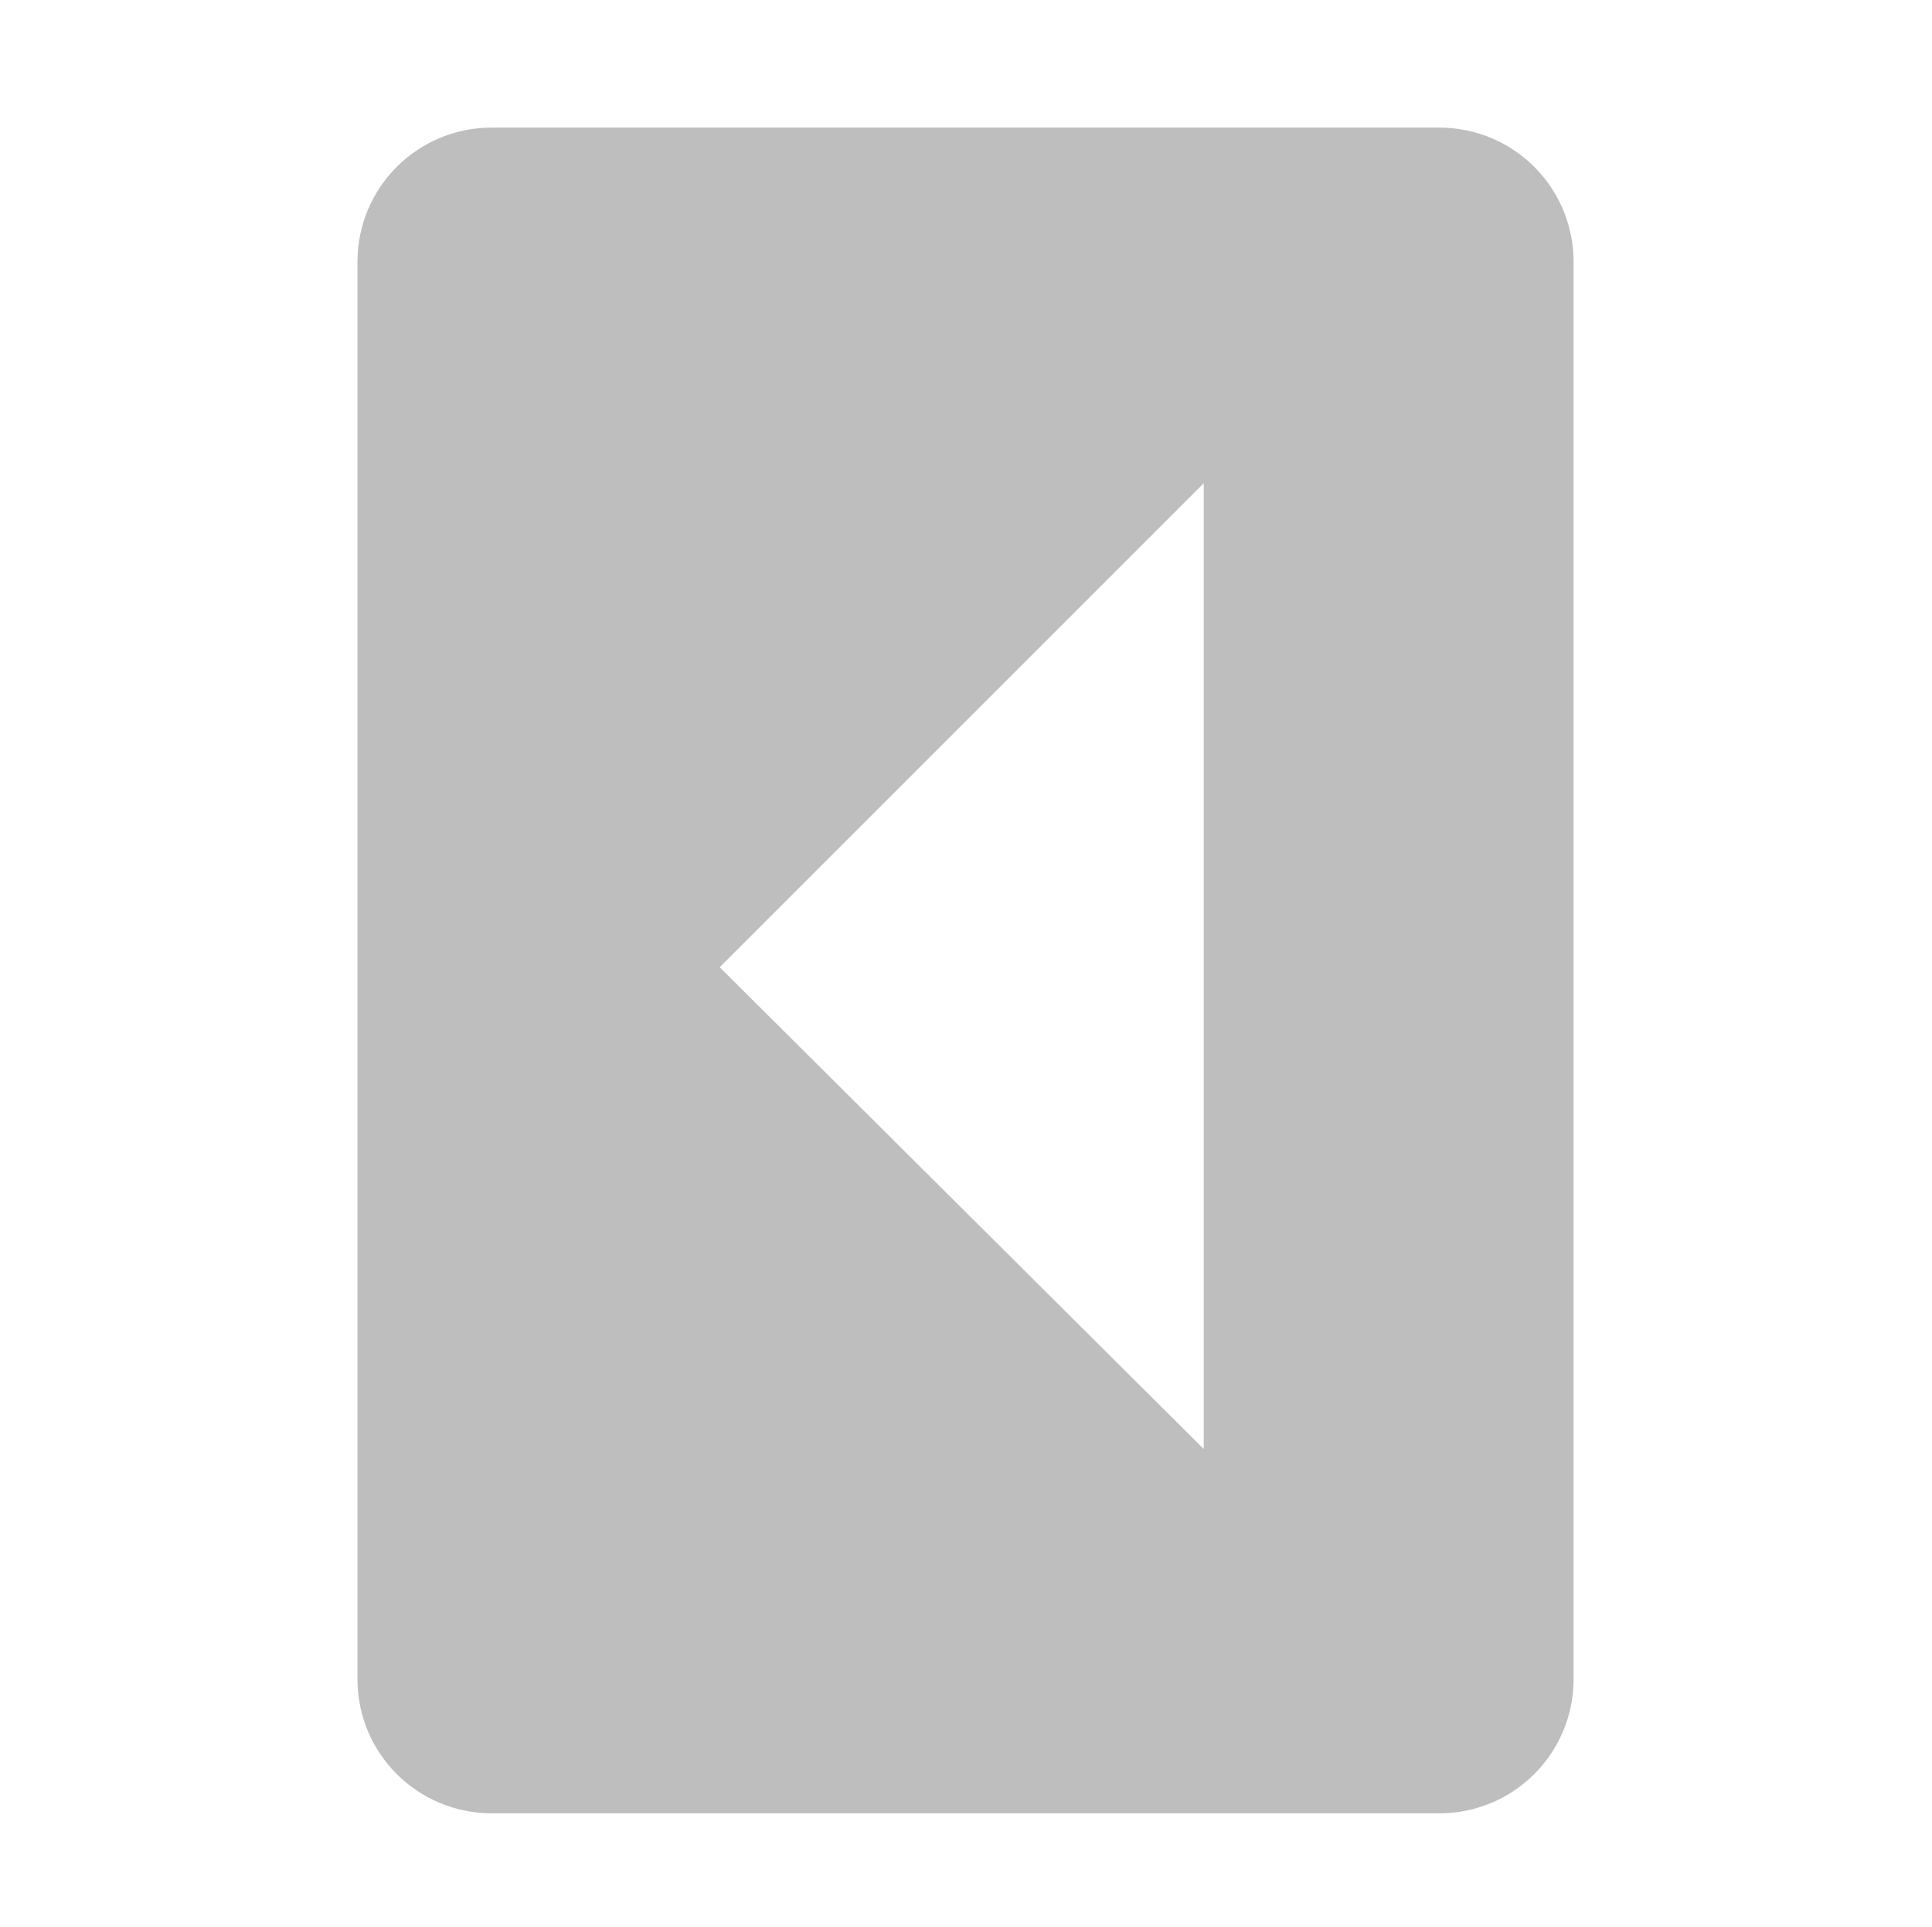
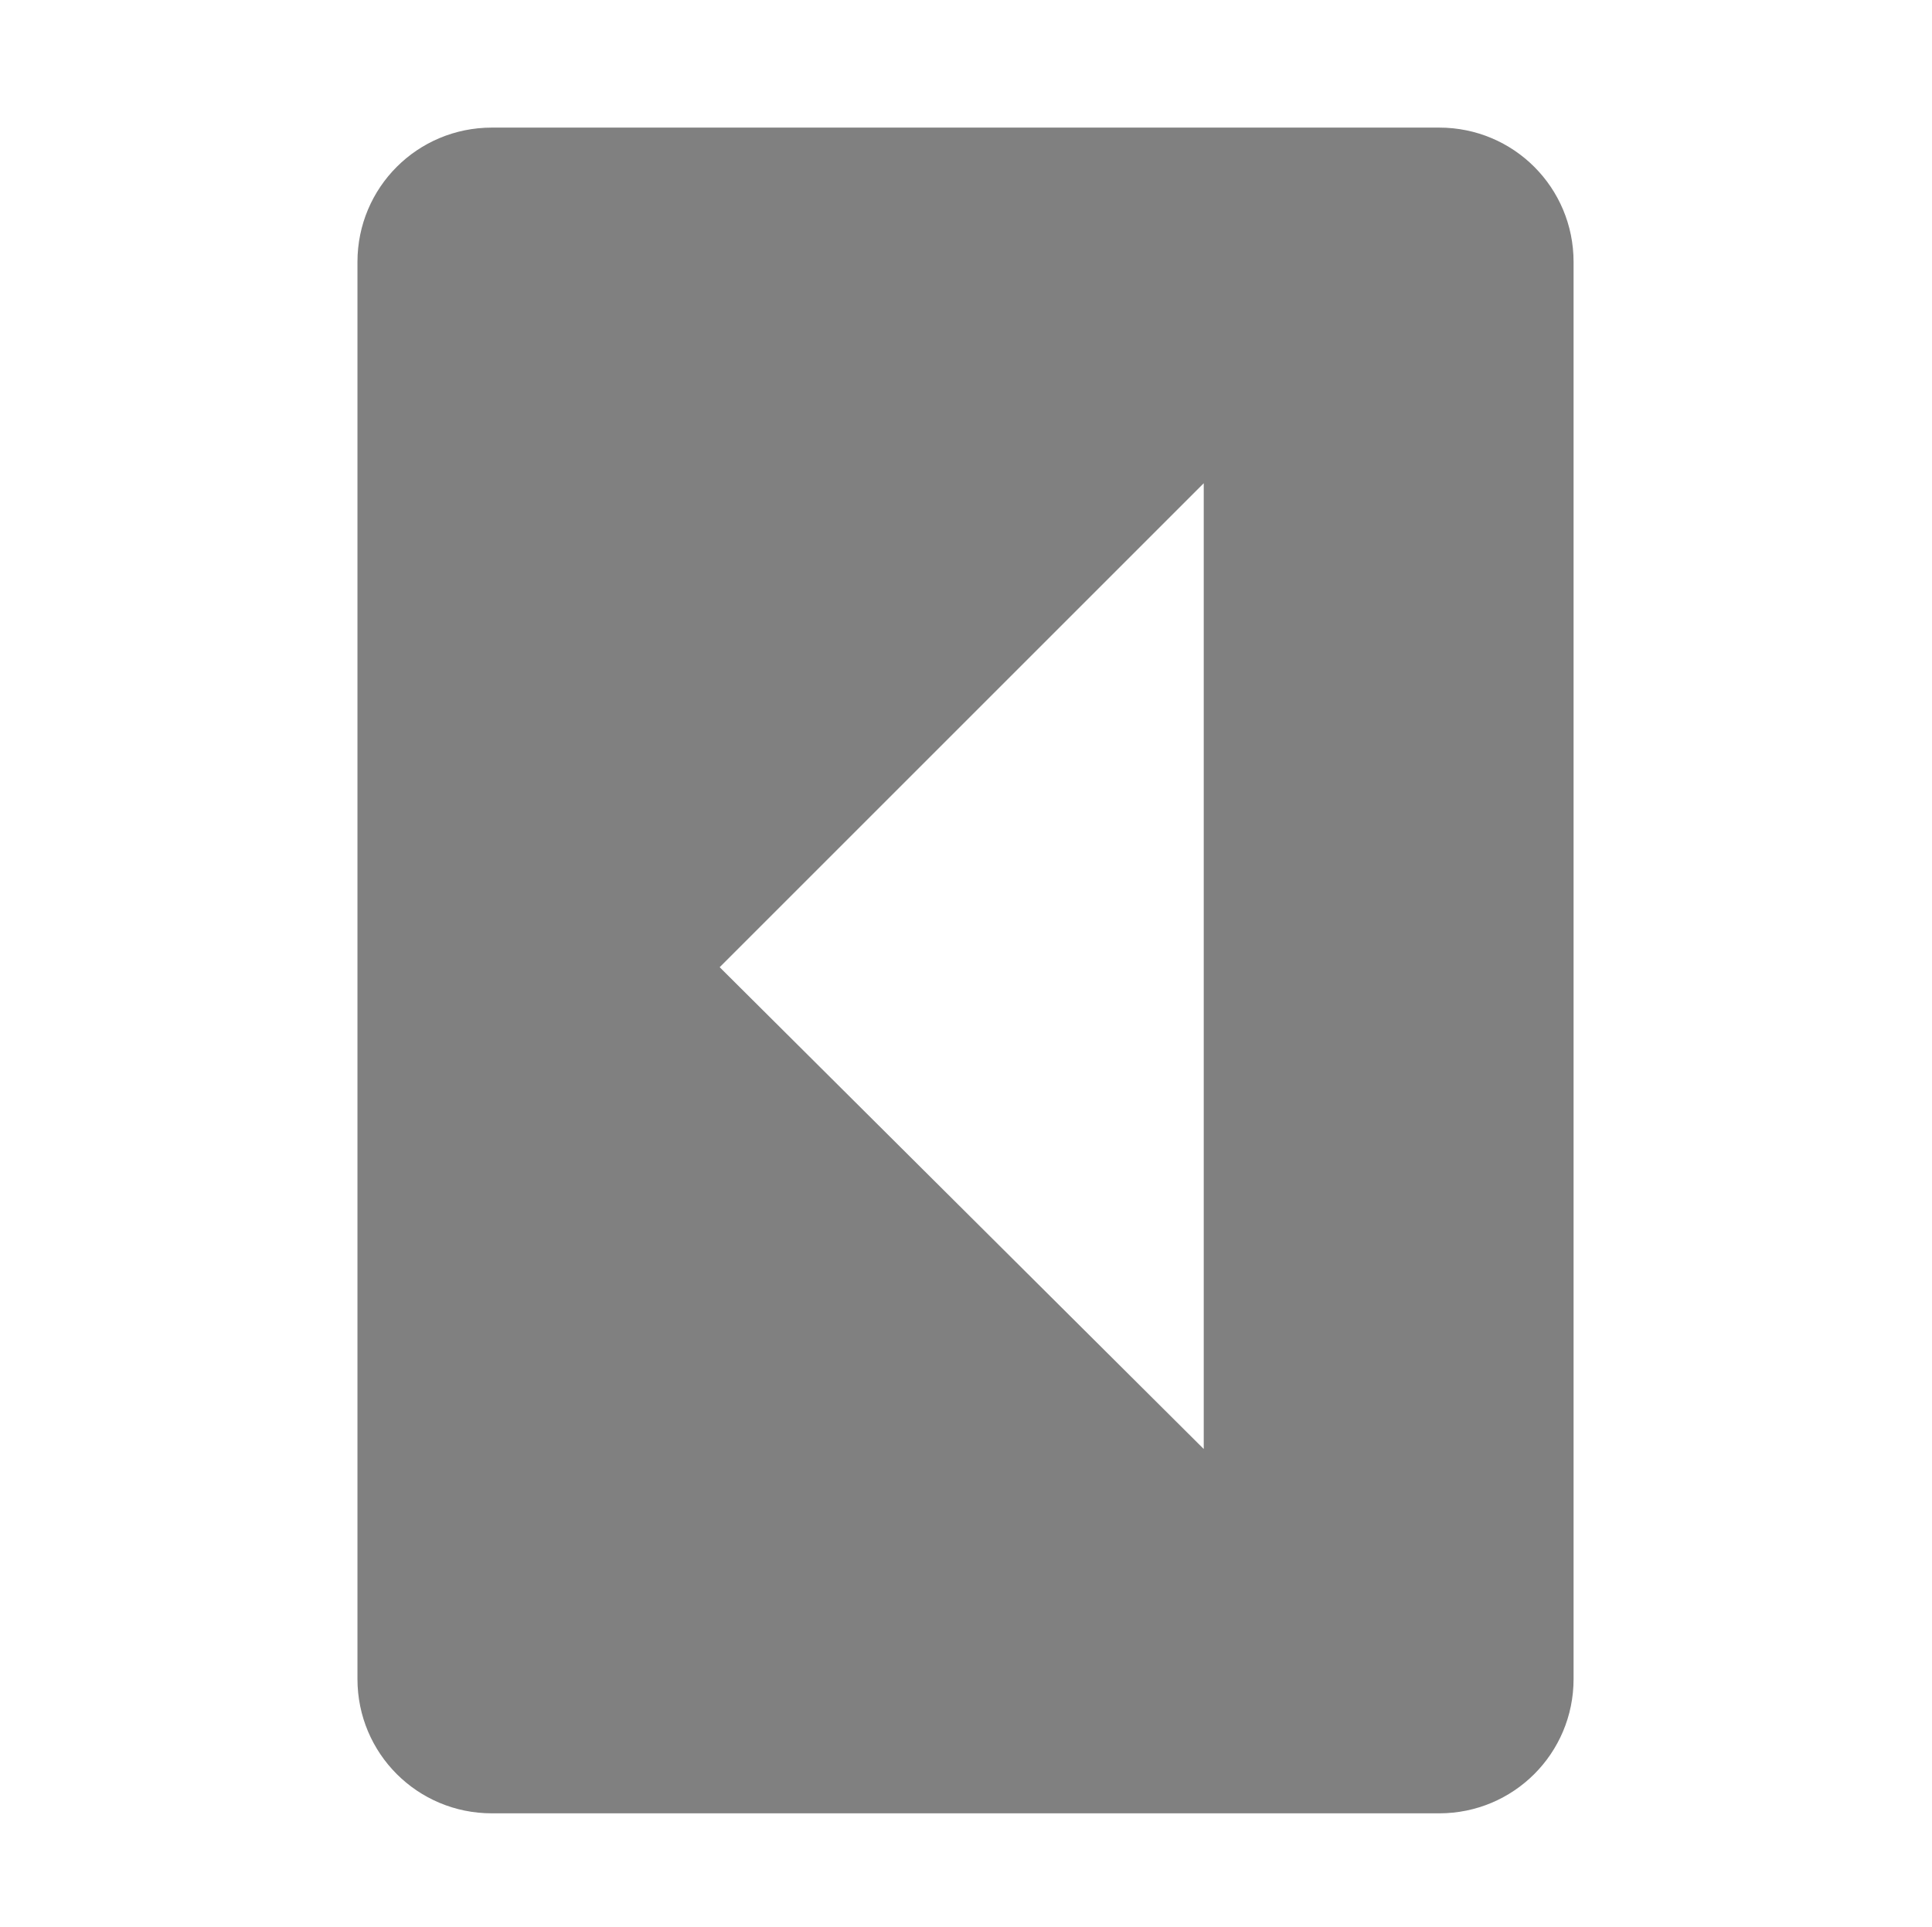
<svg xmlns="http://www.w3.org/2000/svg" height="15.959" viewBox="0 0 16 15.96" width="16">
-   <path d="m103.99 419.17c0-.617.497-1.113 1.113-1.113l7.846-0c.617 0 1.113.497 1.113 1.113v11.738c0 .617-.497 1.113-1.113 1.113l-7.846 0c-.617-0-1.113-.497-1.113-1.113zm3 5.842 4.009 3.991v-8z" fill="#bebebe" transform="translate(-101.03 -417)" />
+   <path d="m103.99 419.17c0-.617.497-1.113 1.113-1.113l7.846-0c.617 0 1.113.497 1.113 1.113v11.738c0 .617-.497 1.113-1.113 1.113l-7.846 0c-.617-0-1.113-.497-1.113-1.113zm3 5.842 4.009 3.991v-8z" fill="#808080" transform="translate(-101.03 -417)" />
</svg>
